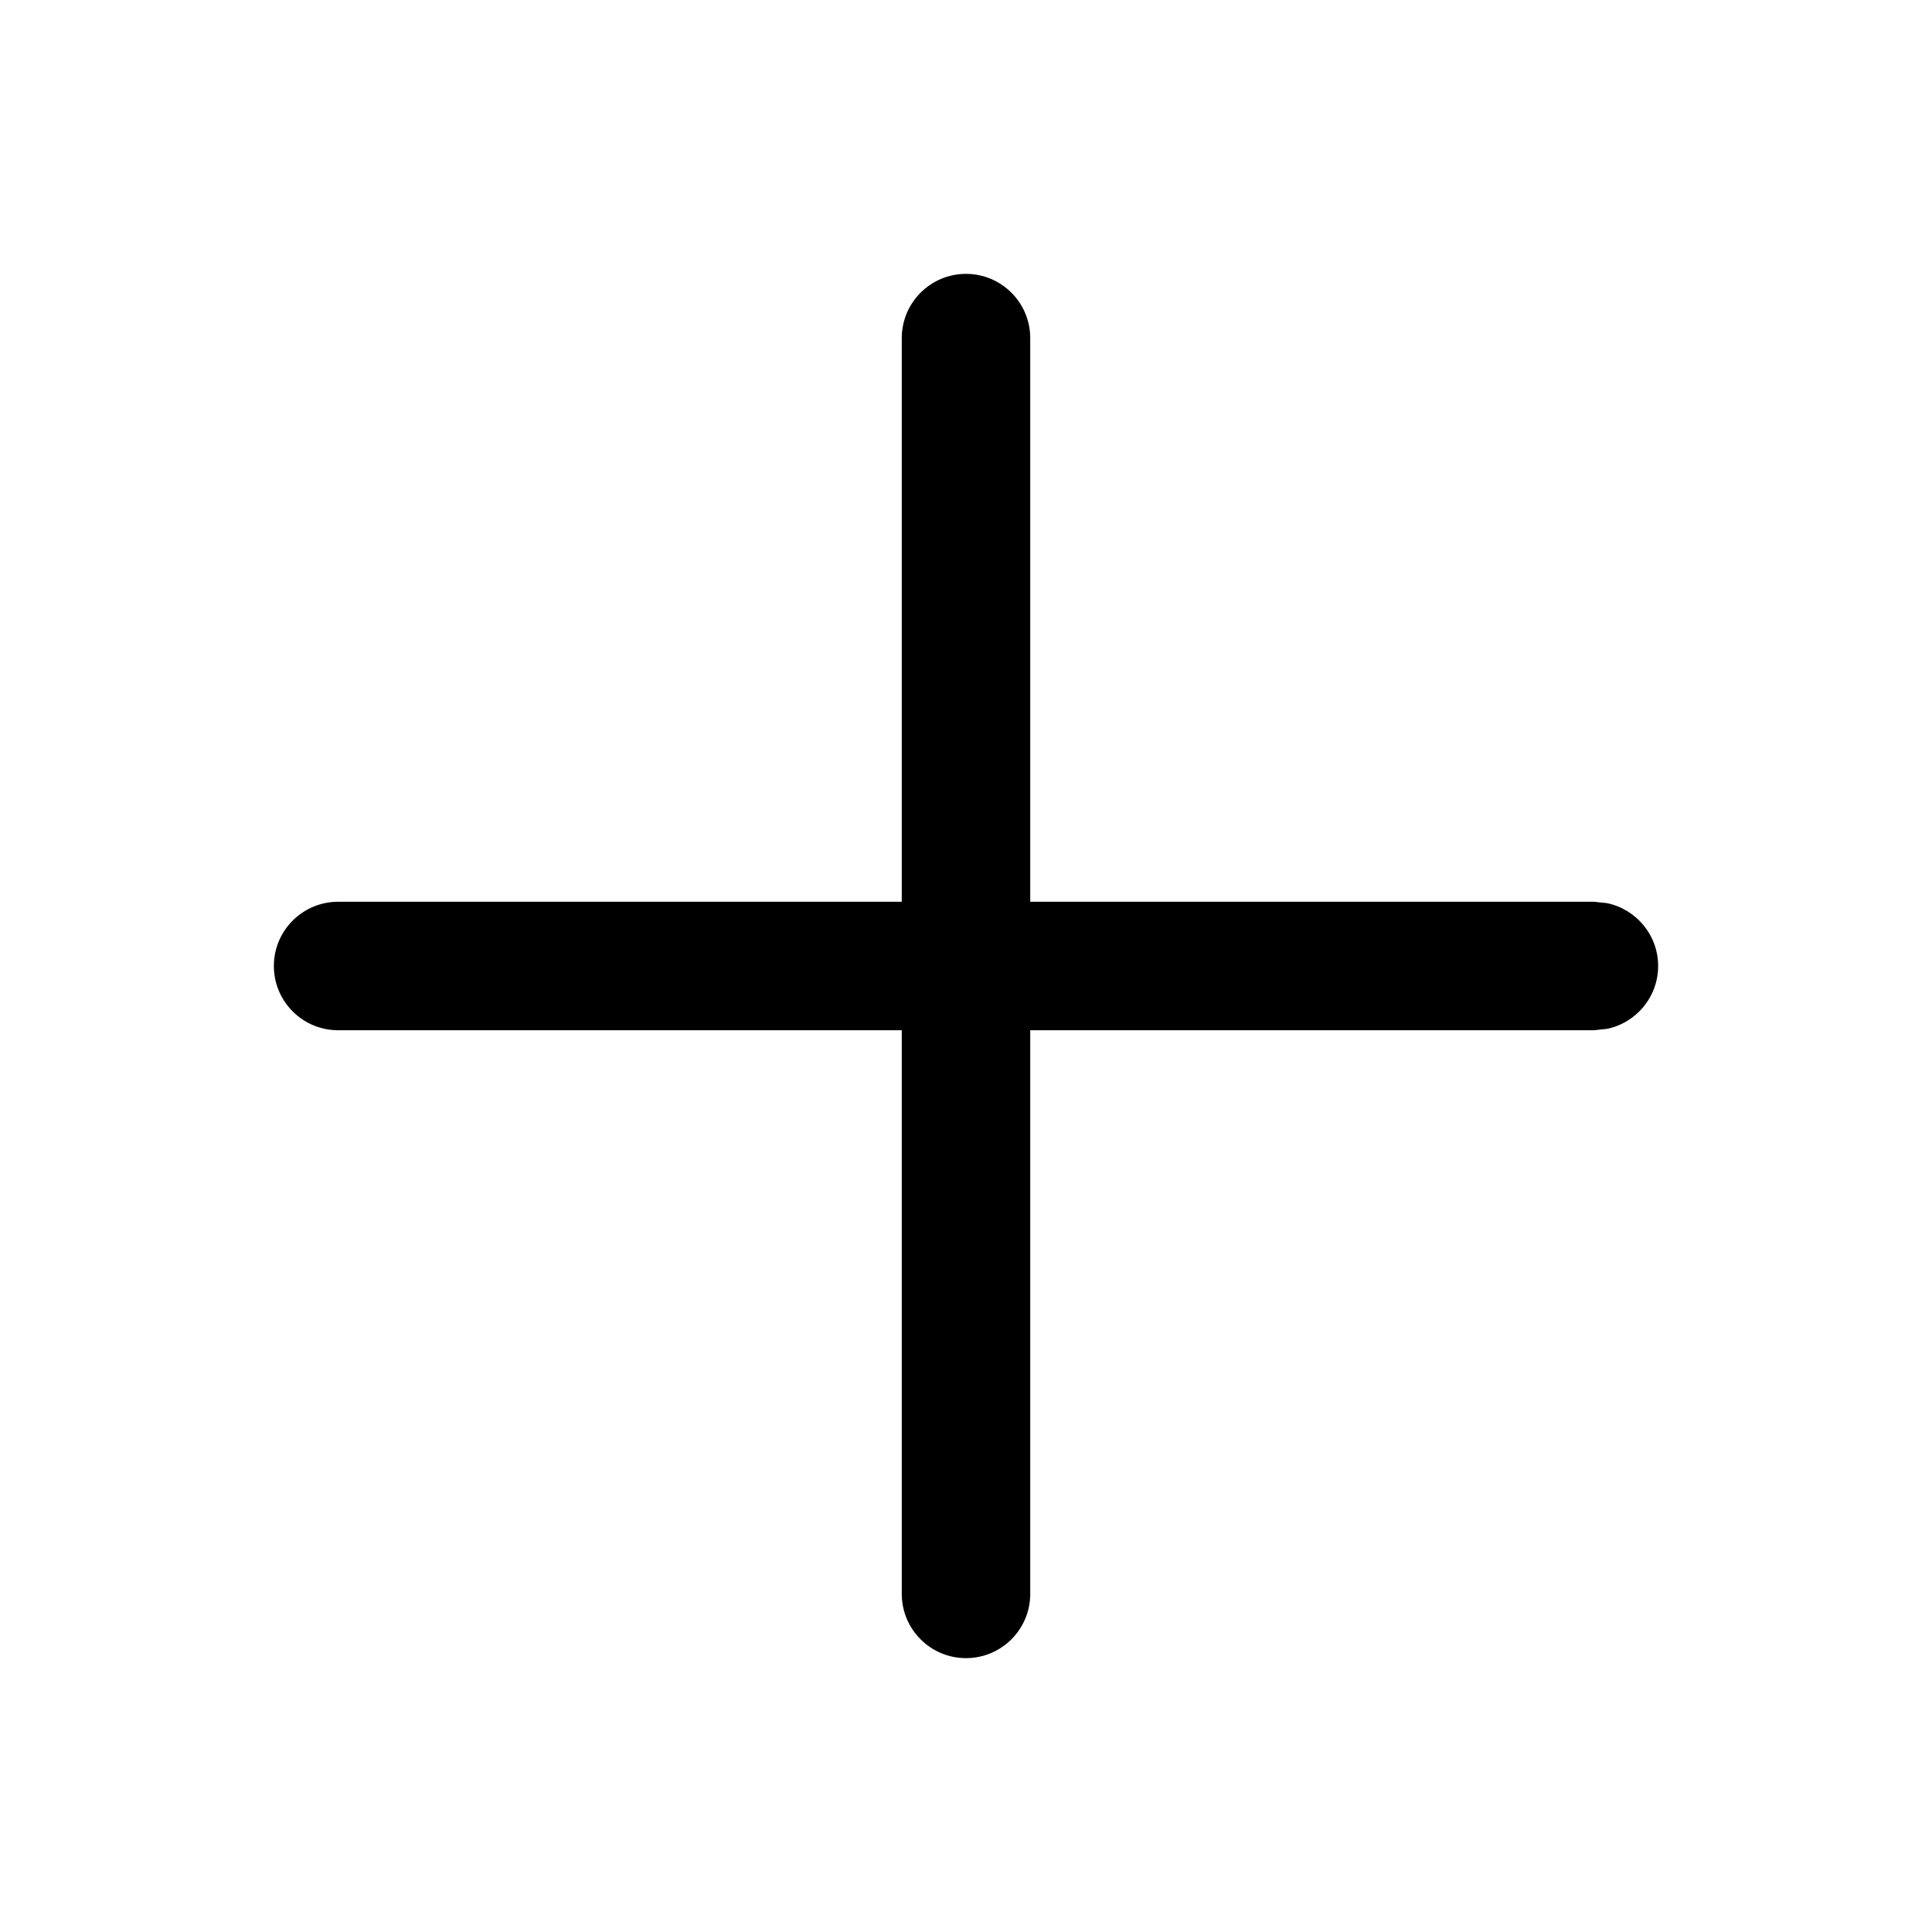
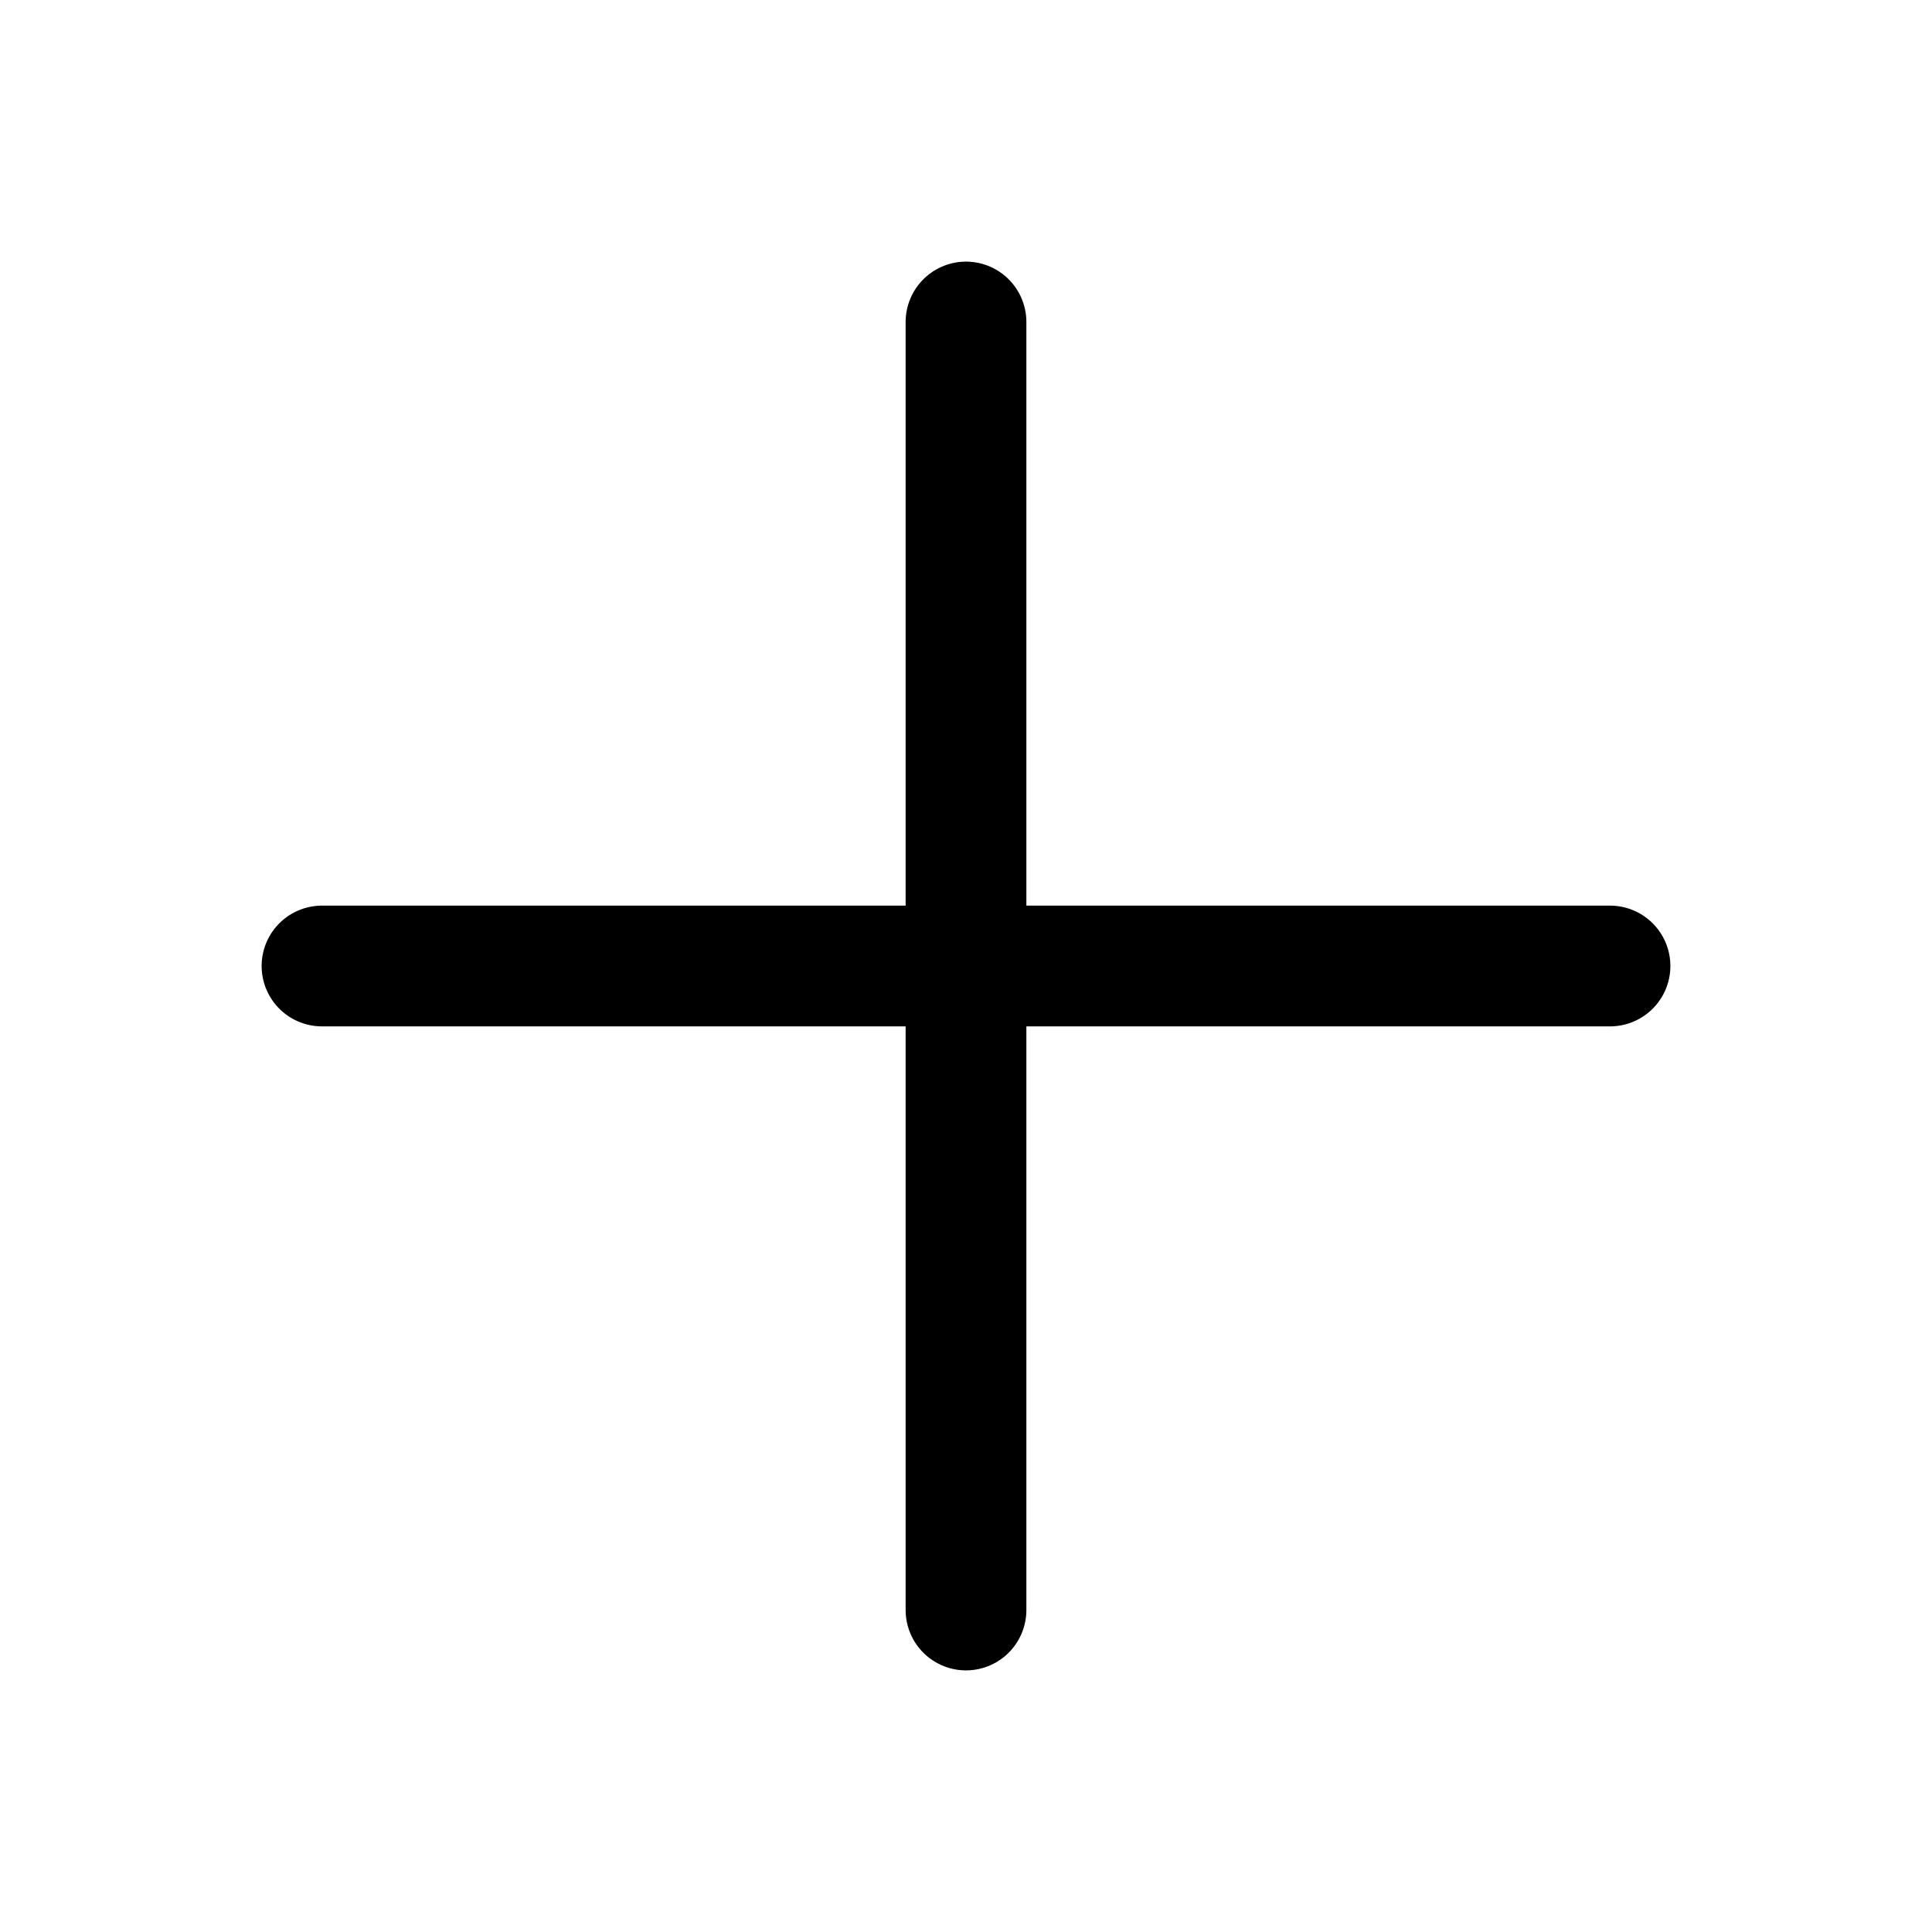
- <svg xmlns="http://www.w3.org/2000/svg" width="20" height="20" viewBox="0 0 20 20" fill="none">
-   <path d="M9.335 16.5V10.665H3.5C3.133 10.665 2.835 10.367 2.835 10C2.835 9.633 3.133 9.335 3.5 9.335H9.335V3.5C9.335 3.133 9.633 2.835 10 2.835C10.367 2.835 10.665 3.133 10.665 3.5V9.335H16.5L16.634 9.349C16.937 9.411 17.165 9.679 17.165 10C17.165 10.321 16.937 10.589 16.634 10.651L16.5 10.665H10.665V16.5C10.665 16.867 10.367 17.165 10 17.165C9.633 17.165 9.335 16.867 9.335 16.5Z" fill="currentColor" />
+ <svg xmlns="http://www.w3.org/2000/svg" viewBox="0 0 24 24" fill="none" stroke="currentColor" stroke-width="1.5" stroke-linecap="round" stroke-linejoin="round">
+   <path d="M12 4v16M4 12h16" />
</svg>
